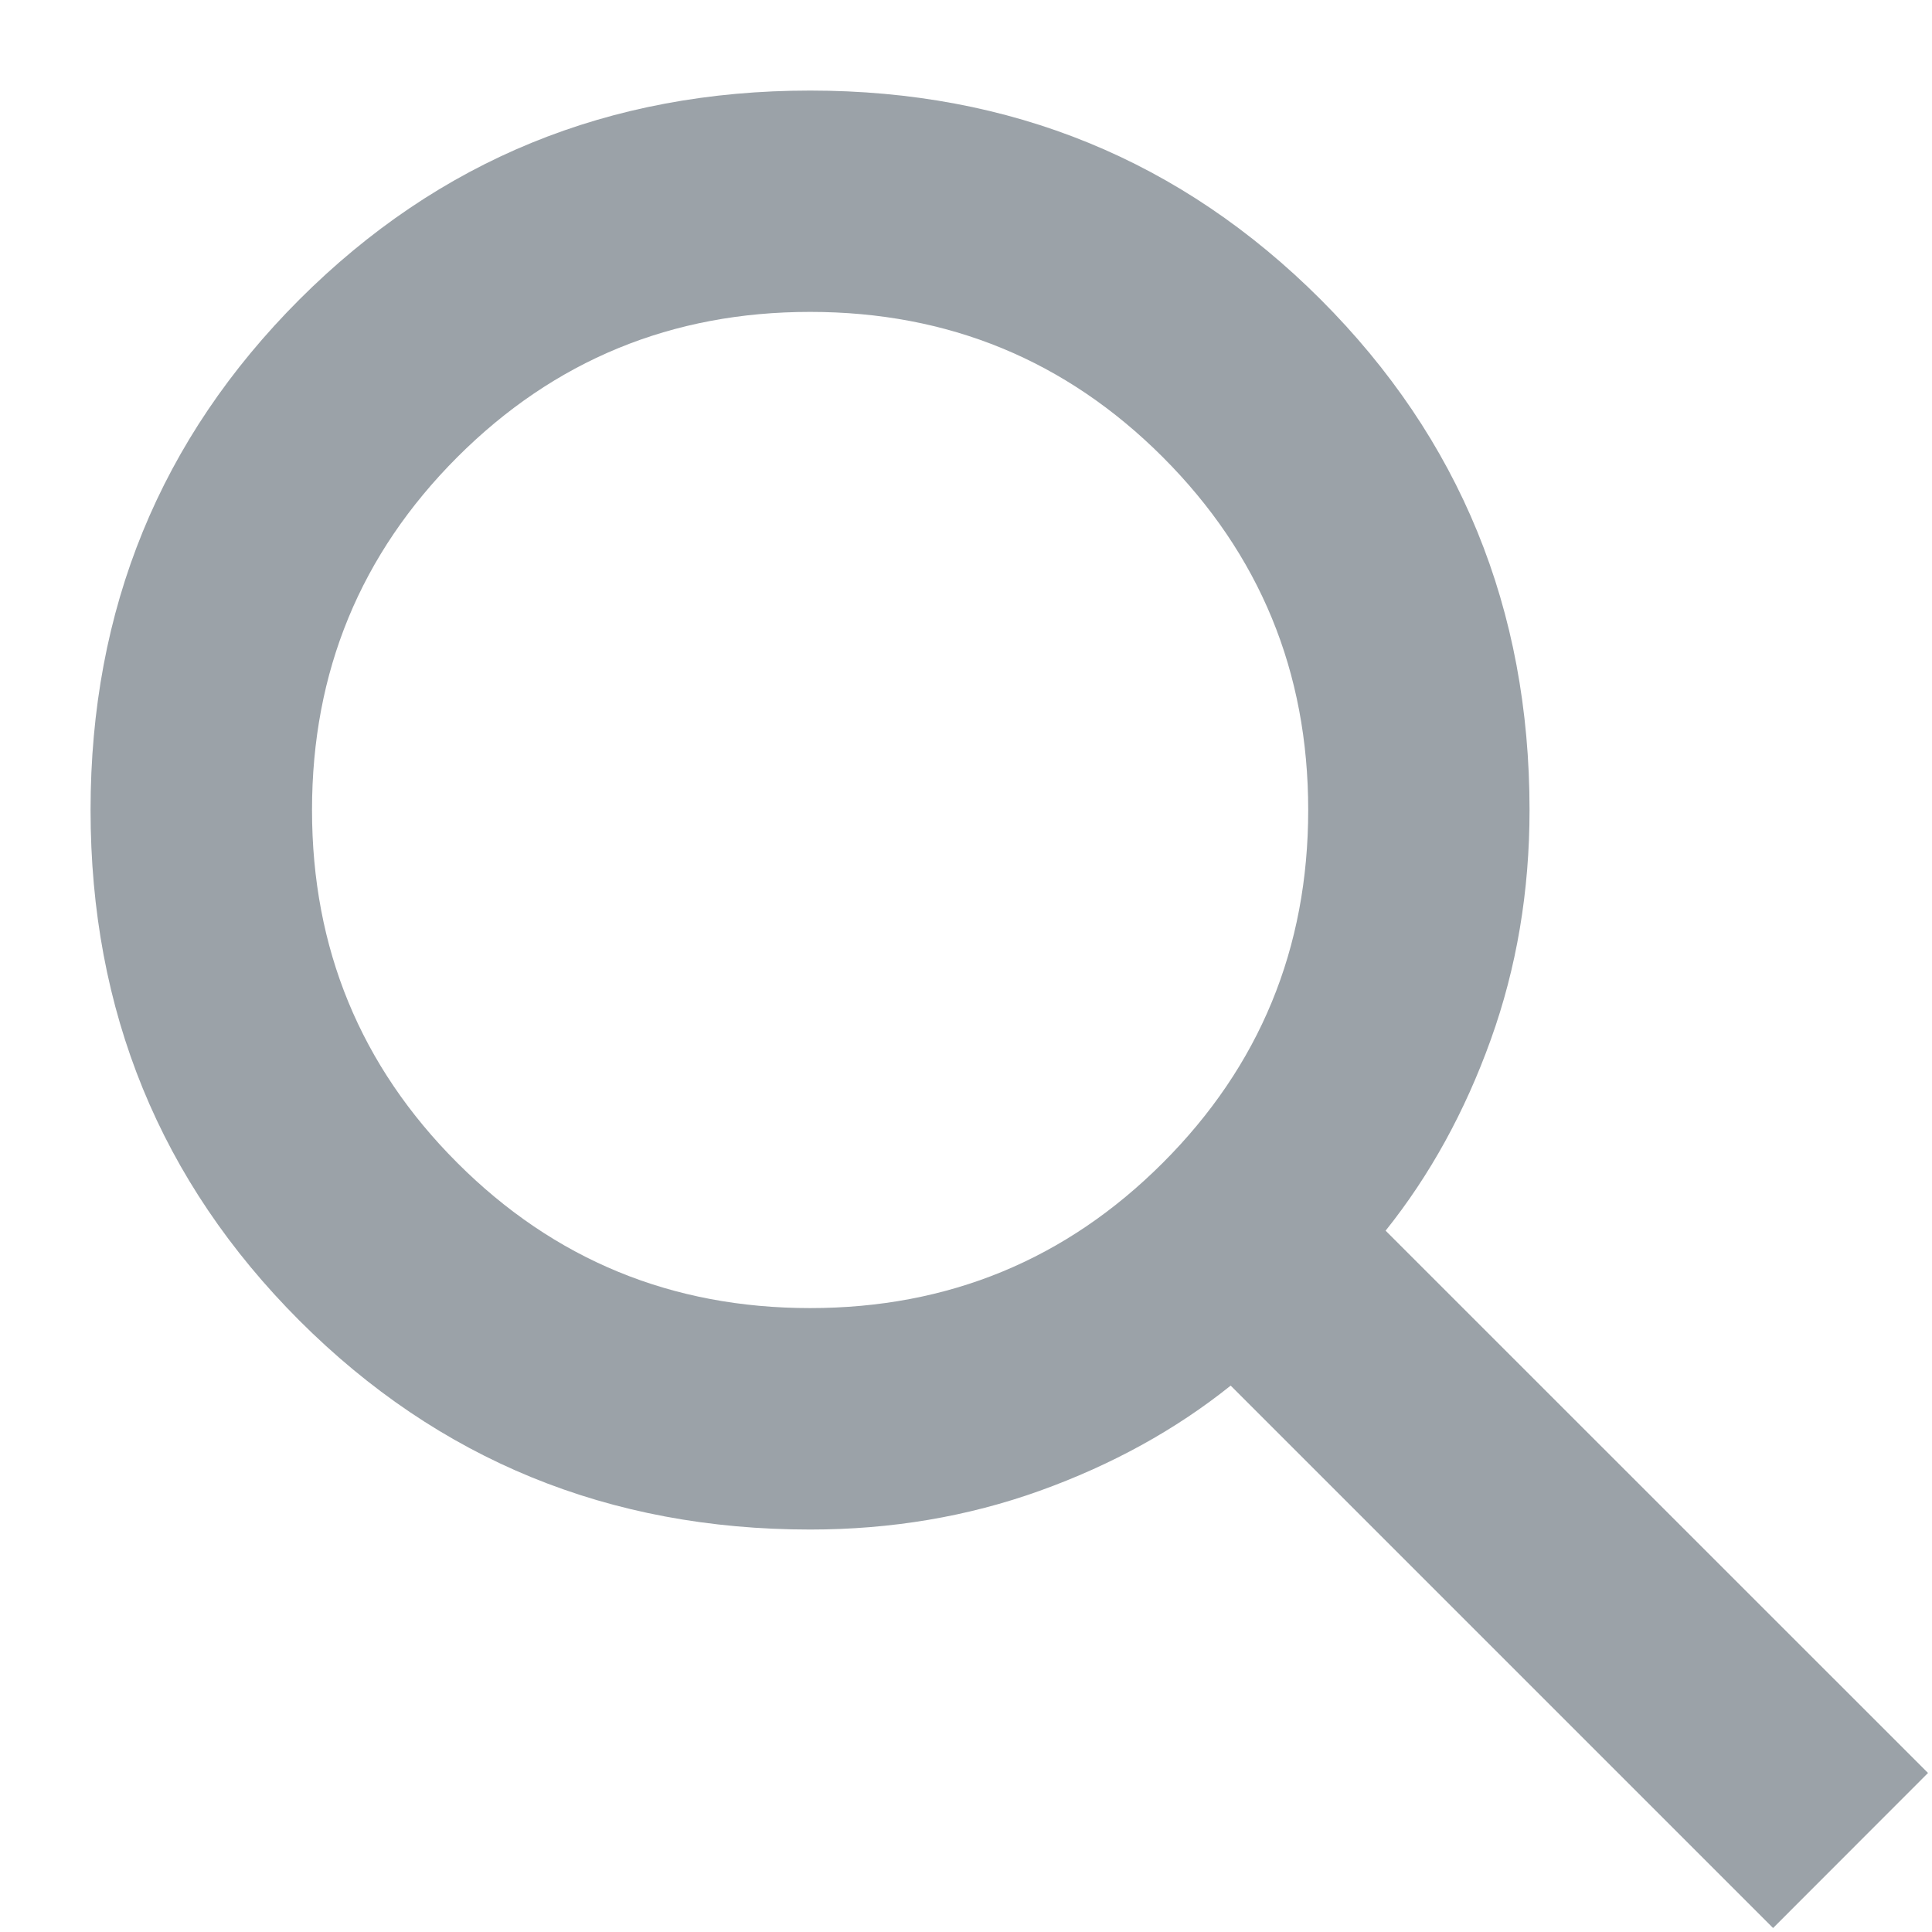
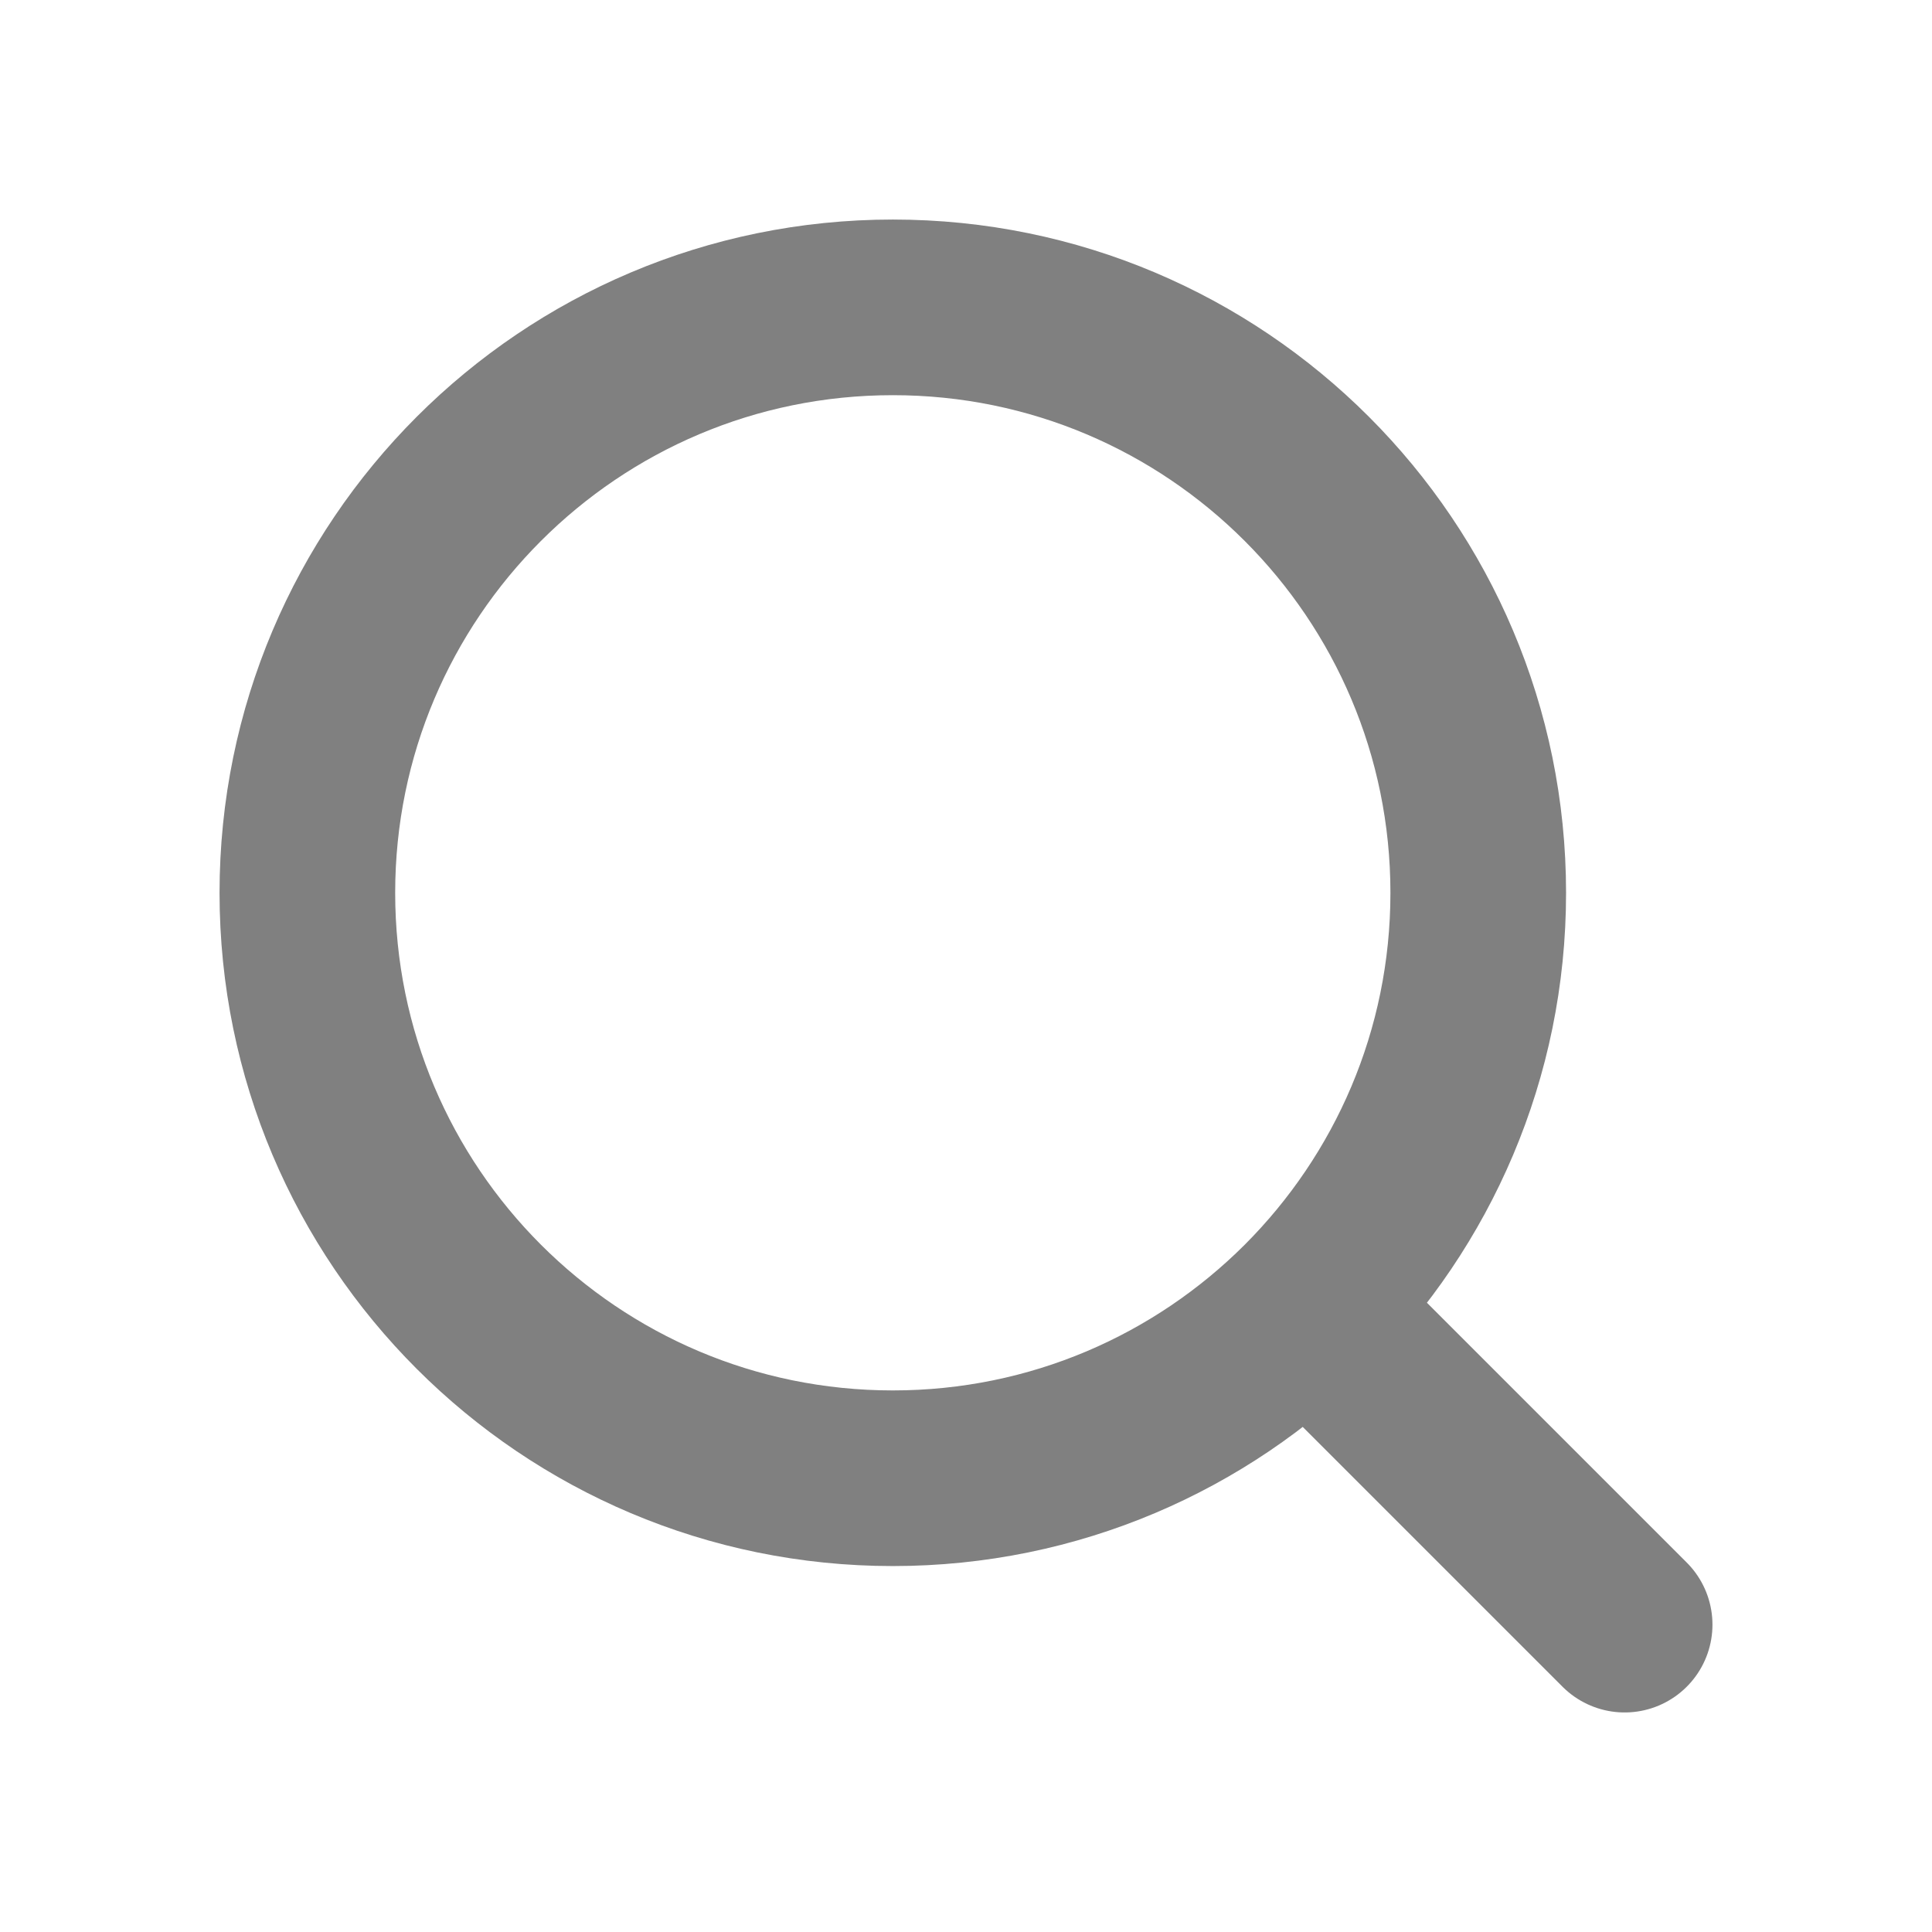
- <svg xmlns="http://www.w3.org/2000/svg" width="16" height="16" viewBox="0 0 16 16" fill="none">
-   <path d="M14.684 15.967L10.192 11.475C9.734 11.842 9.206 12.132 8.611 12.346C8.015 12.56 7.381 12.667 6.709 12.667C5.043 12.667 3.634 12.09 2.48 10.937C1.327 9.783 0.75 8.374 0.75 6.708C0.75 5.043 1.327 3.634 2.48 2.48C3.634 1.327 5.043 0.75 6.709 0.75C8.374 0.75 9.783 1.327 10.937 2.48C12.09 3.634 12.667 5.043 12.667 6.708C12.667 7.381 12.56 8.015 12.346 8.61C12.132 9.206 11.842 9.733 11.475 10.192L15.967 14.683L14.684 15.967ZM6.709 10.833C7.854 10.833 8.828 10.432 9.63 9.63C10.432 8.828 10.834 7.854 10.834 6.708C10.834 5.562 10.432 4.589 9.63 3.786C8.828 2.984 7.854 2.583 6.709 2.583C5.563 2.583 4.589 2.984 3.787 3.786C2.985 4.589 2.584 5.562 2.584 6.708C2.584 7.854 2.985 8.828 3.787 9.63C4.589 10.432 5.563 10.833 6.709 10.833Z" fill="#9BA2A8" />
+ <svg xmlns="http://www.w3.org/2000/svg" width="22" height="22" viewBox="0 0 22 22" fill="none">
+   <path d="M18.5 18.5L14.881 14.881M14.881 14.881C16.087 13.674 16.833 12.008 16.833 10.167C16.833 6.485 13.849 3.5 10.167 3.5C6.485 3.5 3.5 6.485 3.5 10.167C3.5 13.849 6.485 16.833 10.167 16.833C12.008 16.833 13.674 16.087 14.881 14.881Z" stroke="#808080" stroke-width="2" stroke-linecap="round" stroke-linejoin="round" />
</svg>
